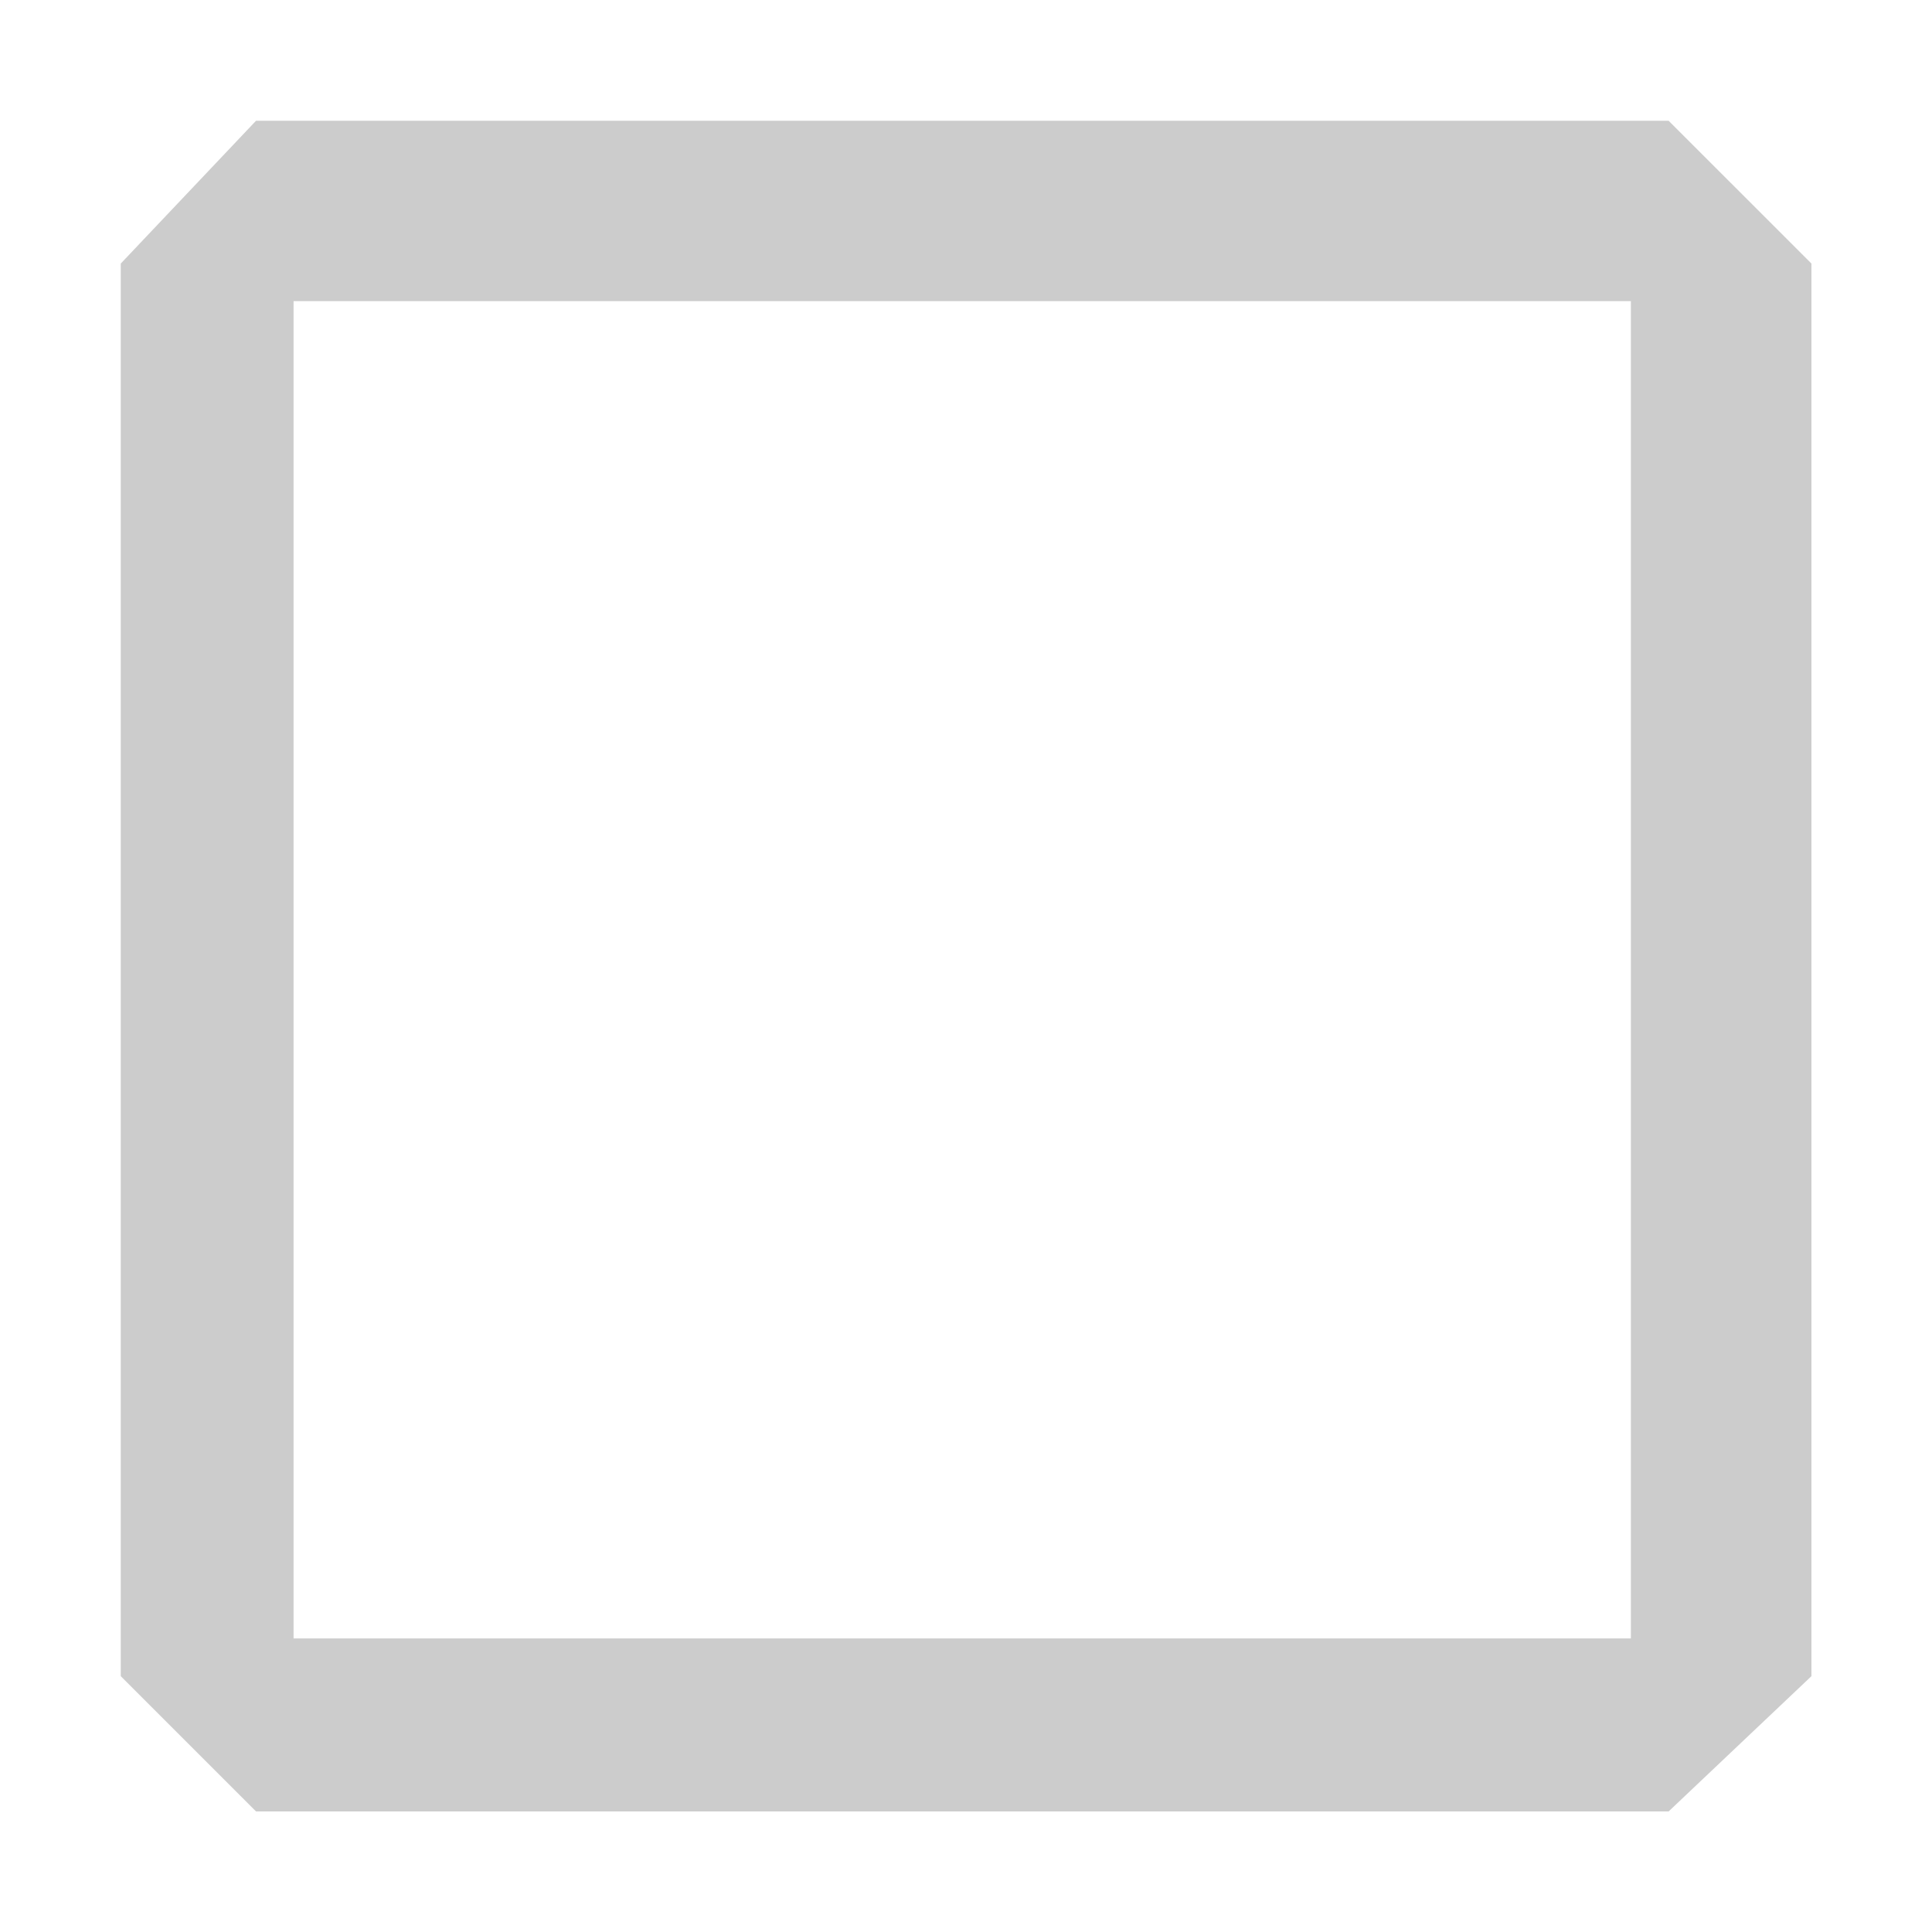
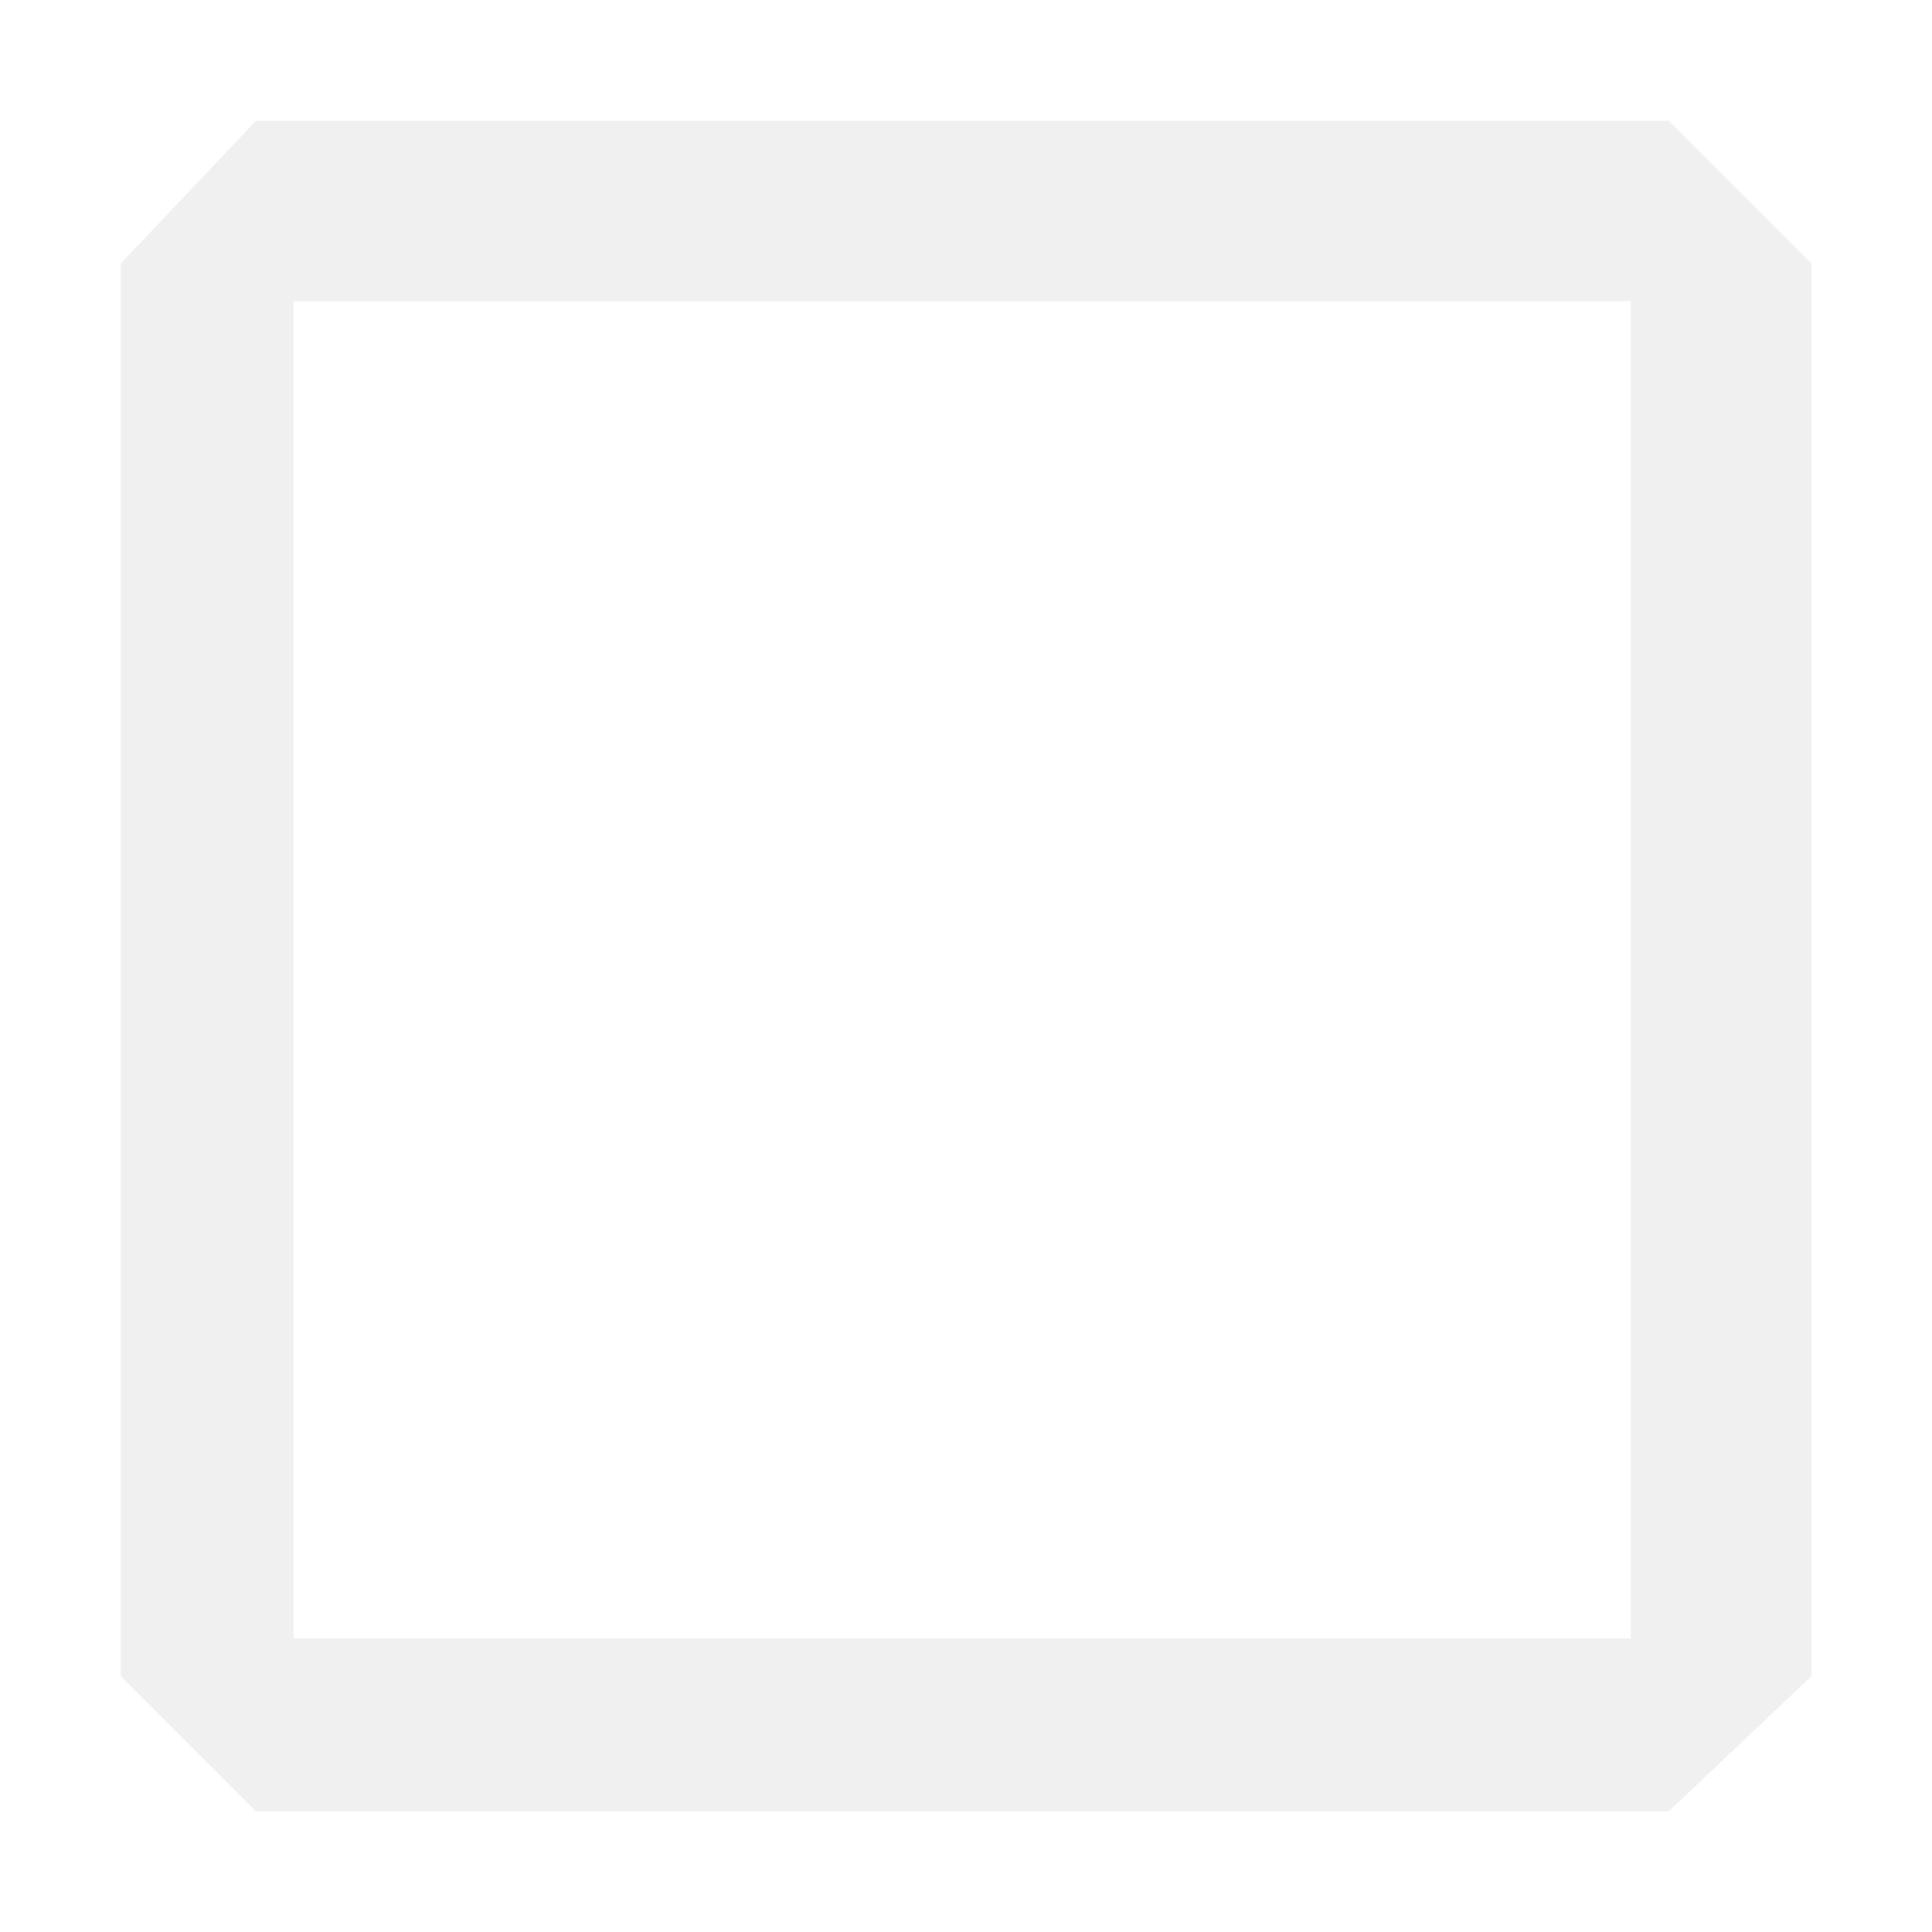
<svg xmlns="http://www.w3.org/2000/svg" t="1765779824916" class="icon" viewBox="0 0 1024 1024" version="1.1" p-id="12492" width="200" height="200">
-   <path d="M135.7 64L64 139.7v748.7l71.7 71.7h748.7l75.7-71.7V139.7L884.4 64H135.7z m728.7 804.4H155.6V159.6h708.8v708.8z" p-id="12493" fill="#CCCCCC" />
+   <path d="M135.7 64L64 139.7v748.7l71.7 71.7h748.7l75.7-71.7V139.7L884.4 64H135.7z m728.7 804.4H155.6V159.6h708.8v708.8z" p-id="12493" fill="#F0F0F0" />
</svg>
